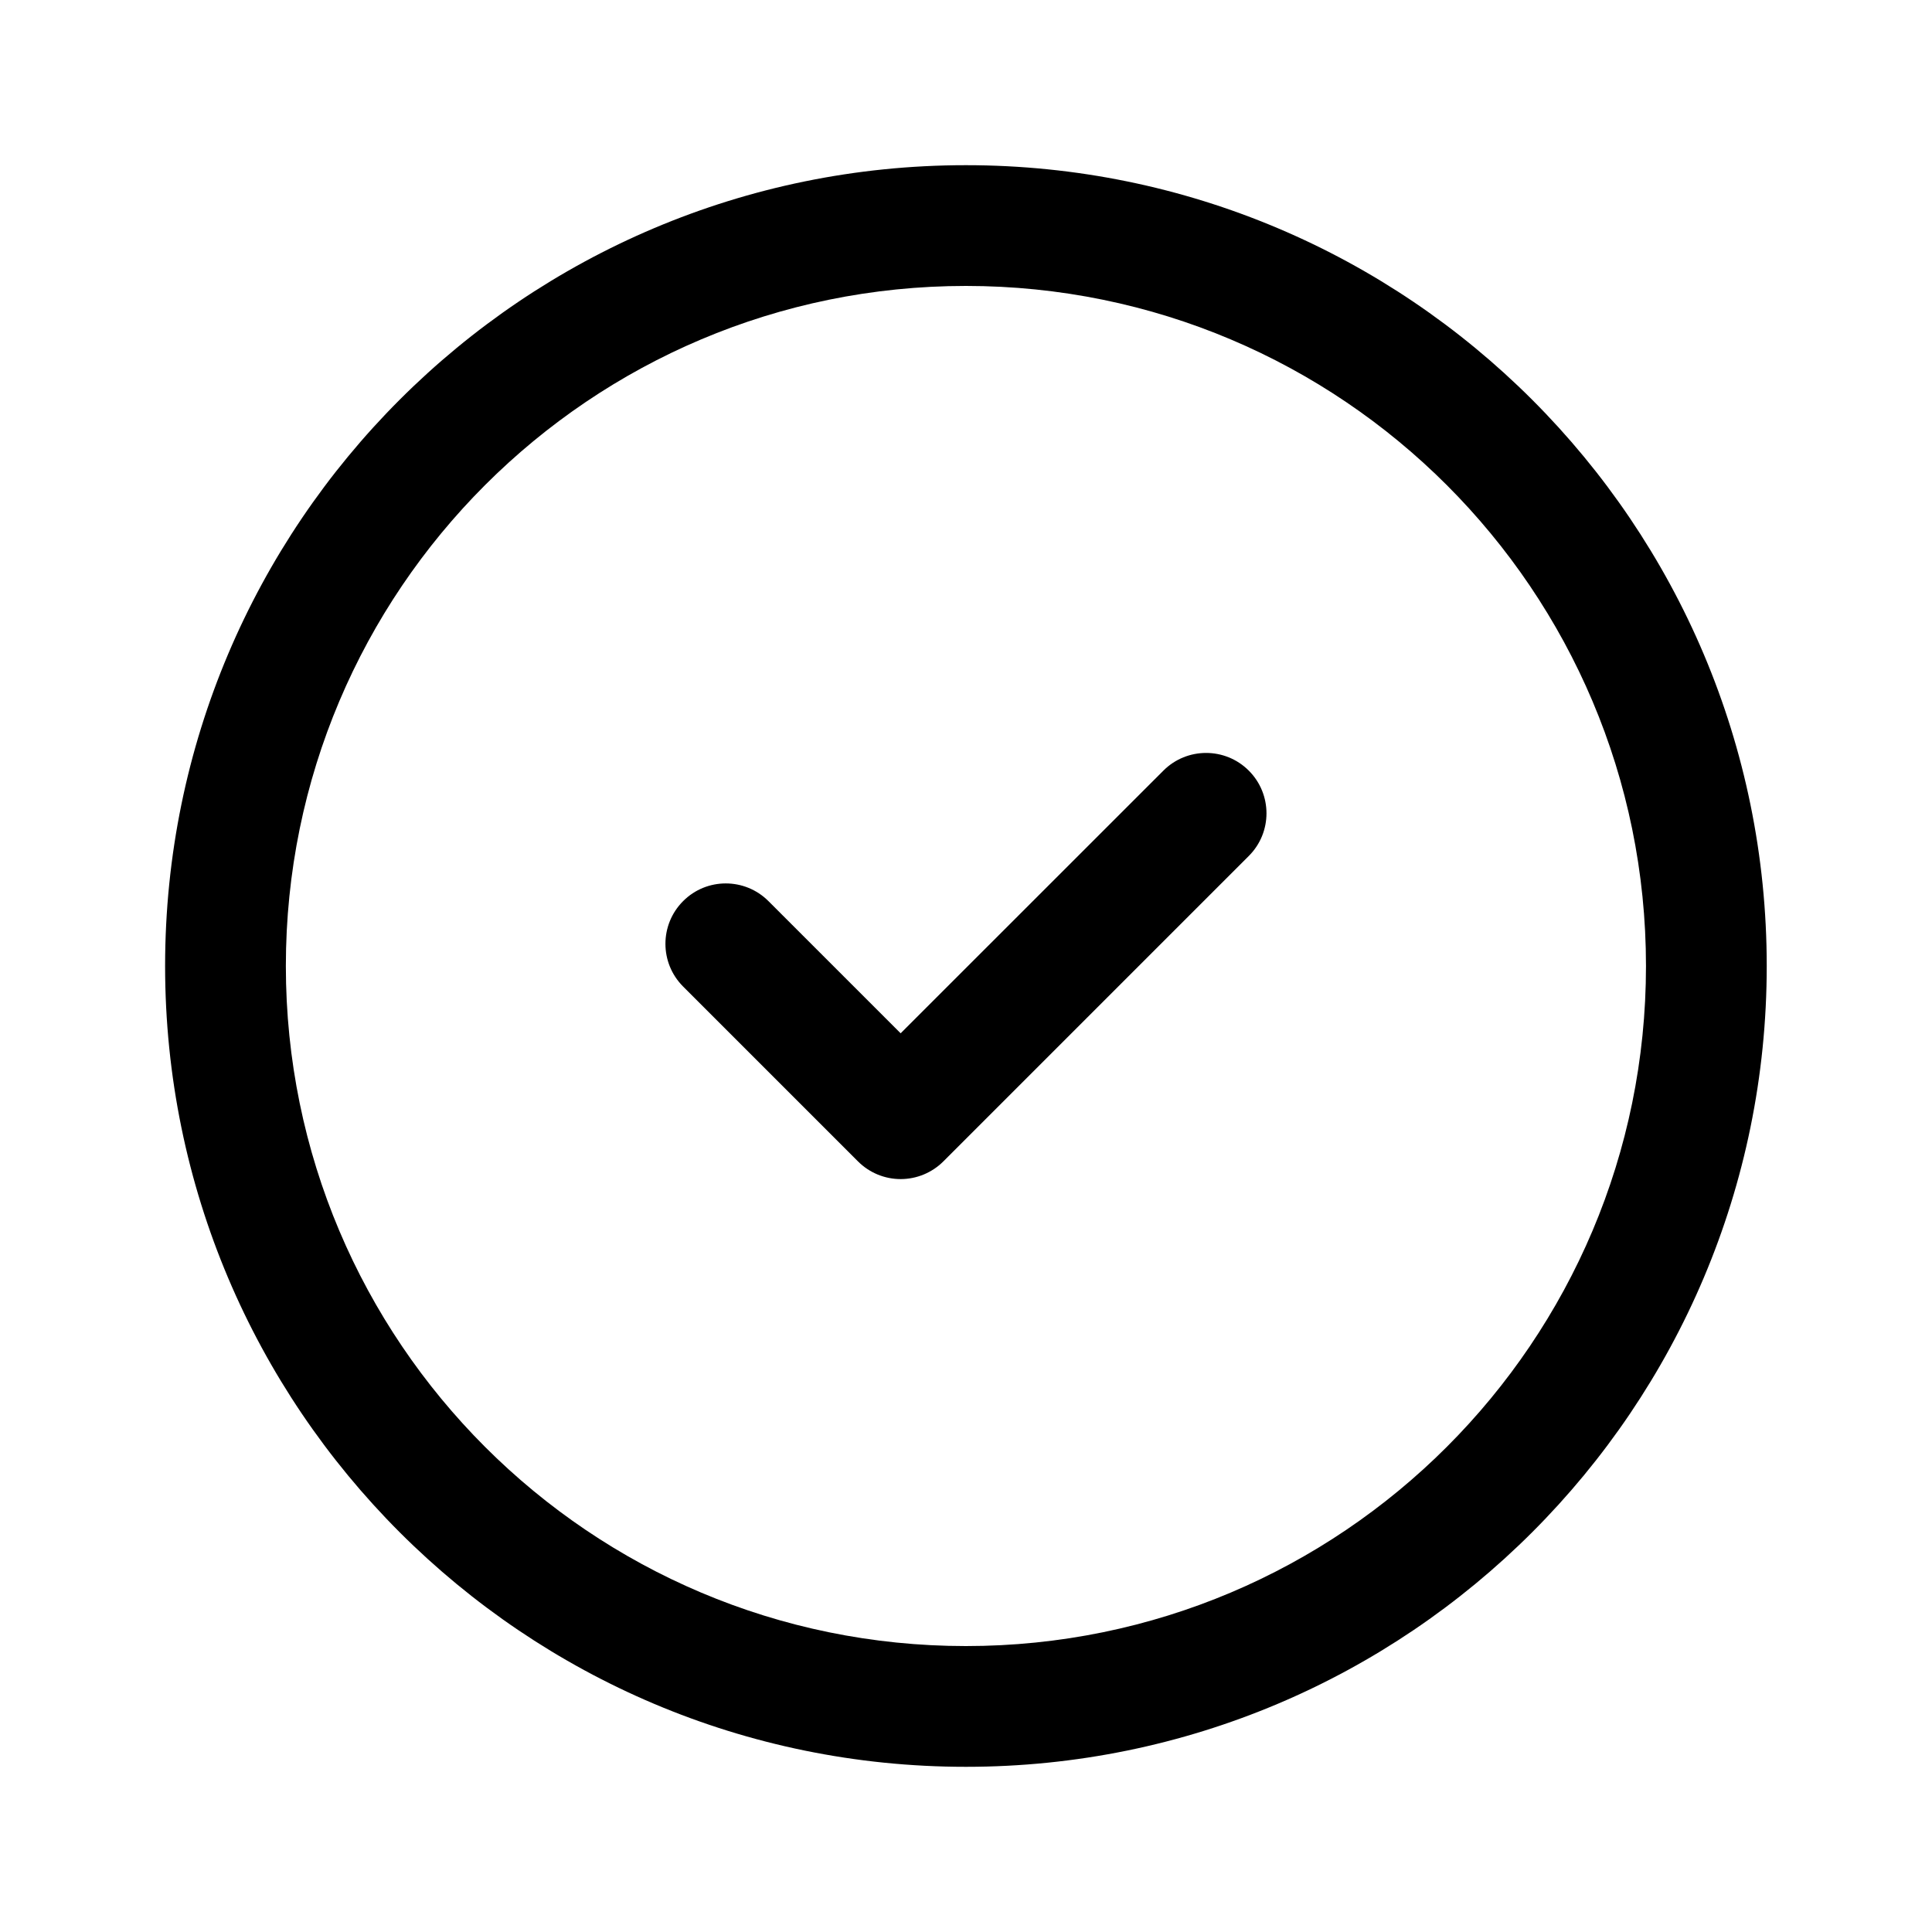
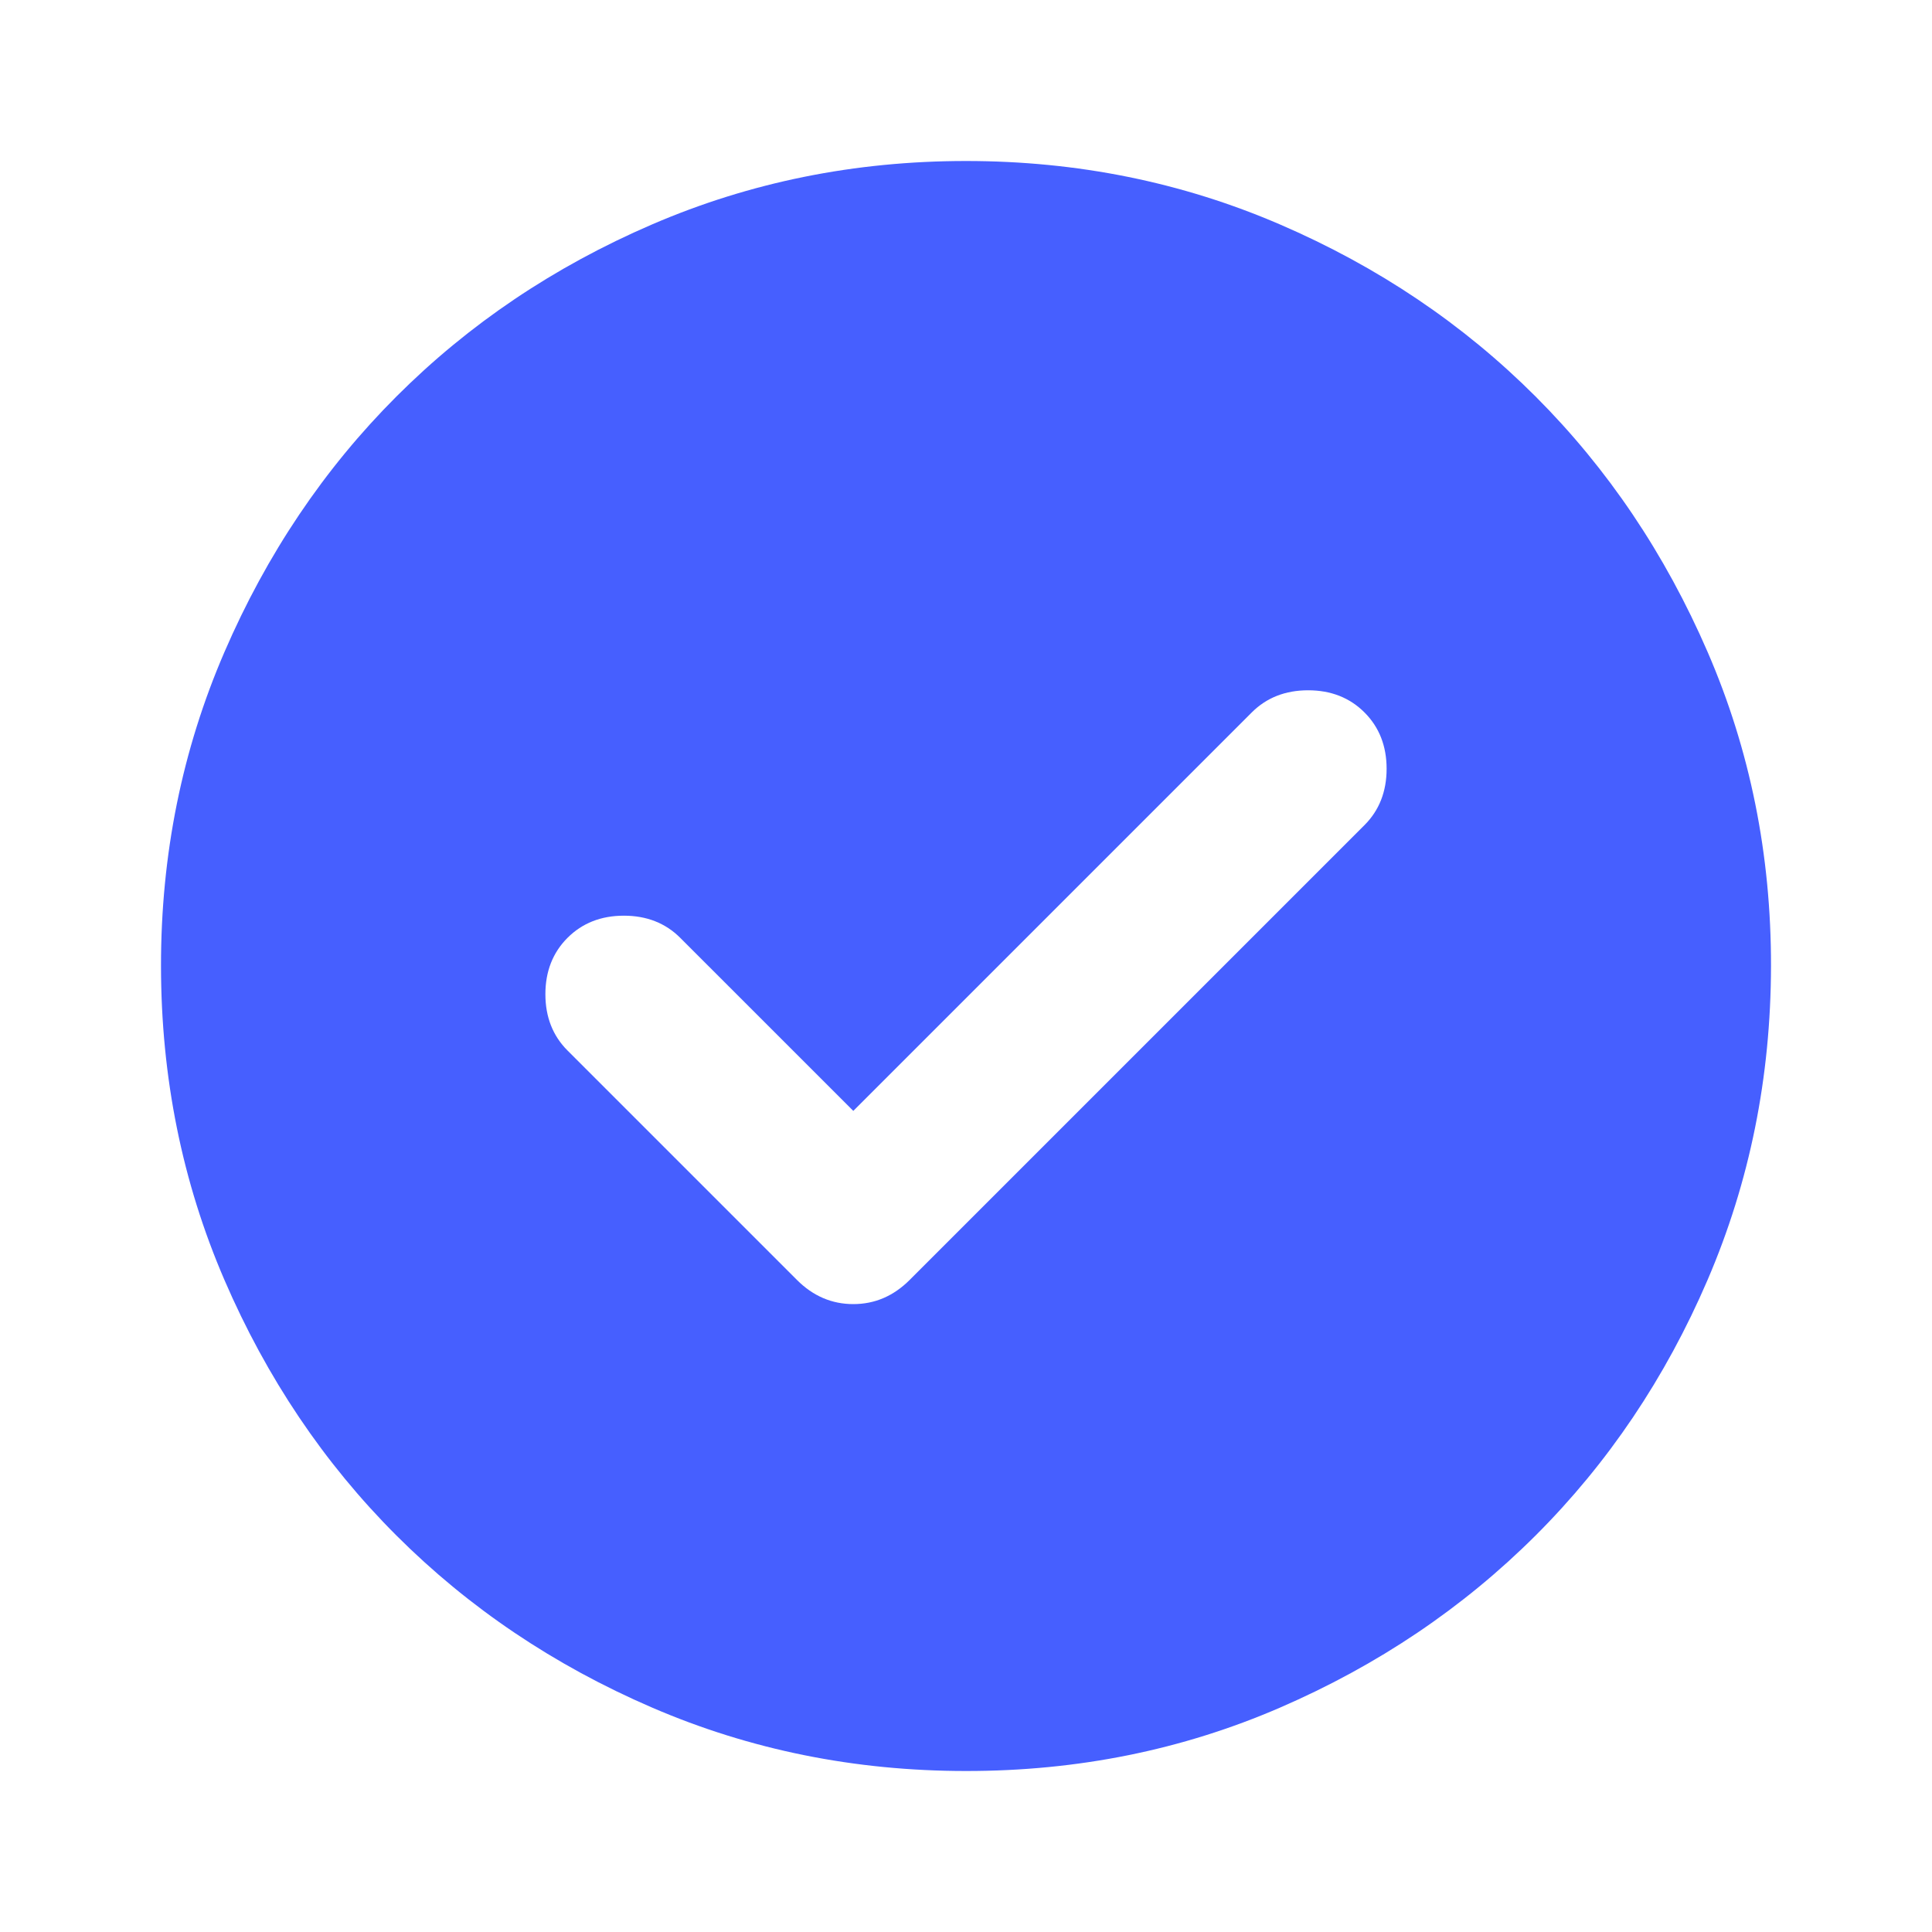
<svg xmlns="http://www.w3.org/2000/svg" width="24" height="24" viewBox="0 0 24 24" fill="none">
-   <path fill-rule="evenodd" clip-rule="evenodd" d="M3.551 12C3.551 7.334 7.333 3.552 11.999 3.552C16.665 3.552 20.447 7.334 20.447 12C20.447 16.666 16.665 20.448 11.999 20.448C7.333 20.448 3.551 16.666 3.551 12ZM11.999 2.052C6.505 2.052 2.051 6.506 2.051 12C2.051 17.494 6.505 21.948 11.999 21.948C17.493 21.948 21.947 17.494 21.947 12C21.947 6.506 17.493 2.052 11.999 2.052ZM15.513 10.633C15.806 10.341 15.806 9.866 15.513 9.573C15.22 9.28 14.745 9.28 14.452 9.573L11.188 12.836L9.546 11.194C9.253 10.901 8.778 10.901 8.486 11.194C8.193 11.487 8.193 11.962 8.486 12.255L10.658 14.427C10.799 14.568 10.989 14.647 11.188 14.647C11.387 14.647 11.578 14.568 11.719 14.427L15.513 10.633Z" fill="currentColor" />
+   <path d="M10.6 13.8L8.45 11.65C8.267 11.467 8.033 11.375 7.75 11.375C7.467 11.375 7.233 11.467 7.05 11.65C6.867 11.833 6.775 12.067 6.775 12.35C6.775 12.633 6.867 12.867 7.05 13.05L9.9 15.9C10.1 16.1 10.333 16.2 10.6 16.2C10.867 16.2 11.1 16.1 11.3 15.9L16.95 10.25C17.133 10.067 17.225 9.833 17.225 9.55C17.225 9.267 17.133 9.033 16.95 8.85C16.767 8.667 16.533 8.575 16.25 8.575C15.967 8.575 15.733 8.667 15.55 8.85L10.6 13.8ZM12 22C10.617 22 9.317 21.737 8.1 21.212C6.883 20.687 5.825 19.974 4.925 19.075C4.025 18.176 3.313 17.117 2.788 15.9C2.263 14.683 2.001 13.383 2 12C1.999 10.617 2.262 9.317 2.788 8.1C3.314 6.883 4.026 5.824 4.925 4.925C5.824 4.026 6.882 3.313 8.1 2.788C9.318 2.263 10.618 2 12 2C13.382 2 14.682 2.263 15.9 2.788C17.118 3.313 18.176 4.026 19.075 4.925C19.974 5.824 20.686 6.883 21.213 8.1C21.74 9.317 22.002 10.617 22 12C21.998 13.383 21.735 14.683 21.212 15.9C20.689 17.117 19.976 18.176 19.075 19.075C18.174 19.974 17.115 20.687 15.9 21.213C14.685 21.739 13.385 22.001 12 22Z" fill="#465FFF" />
</svg>
